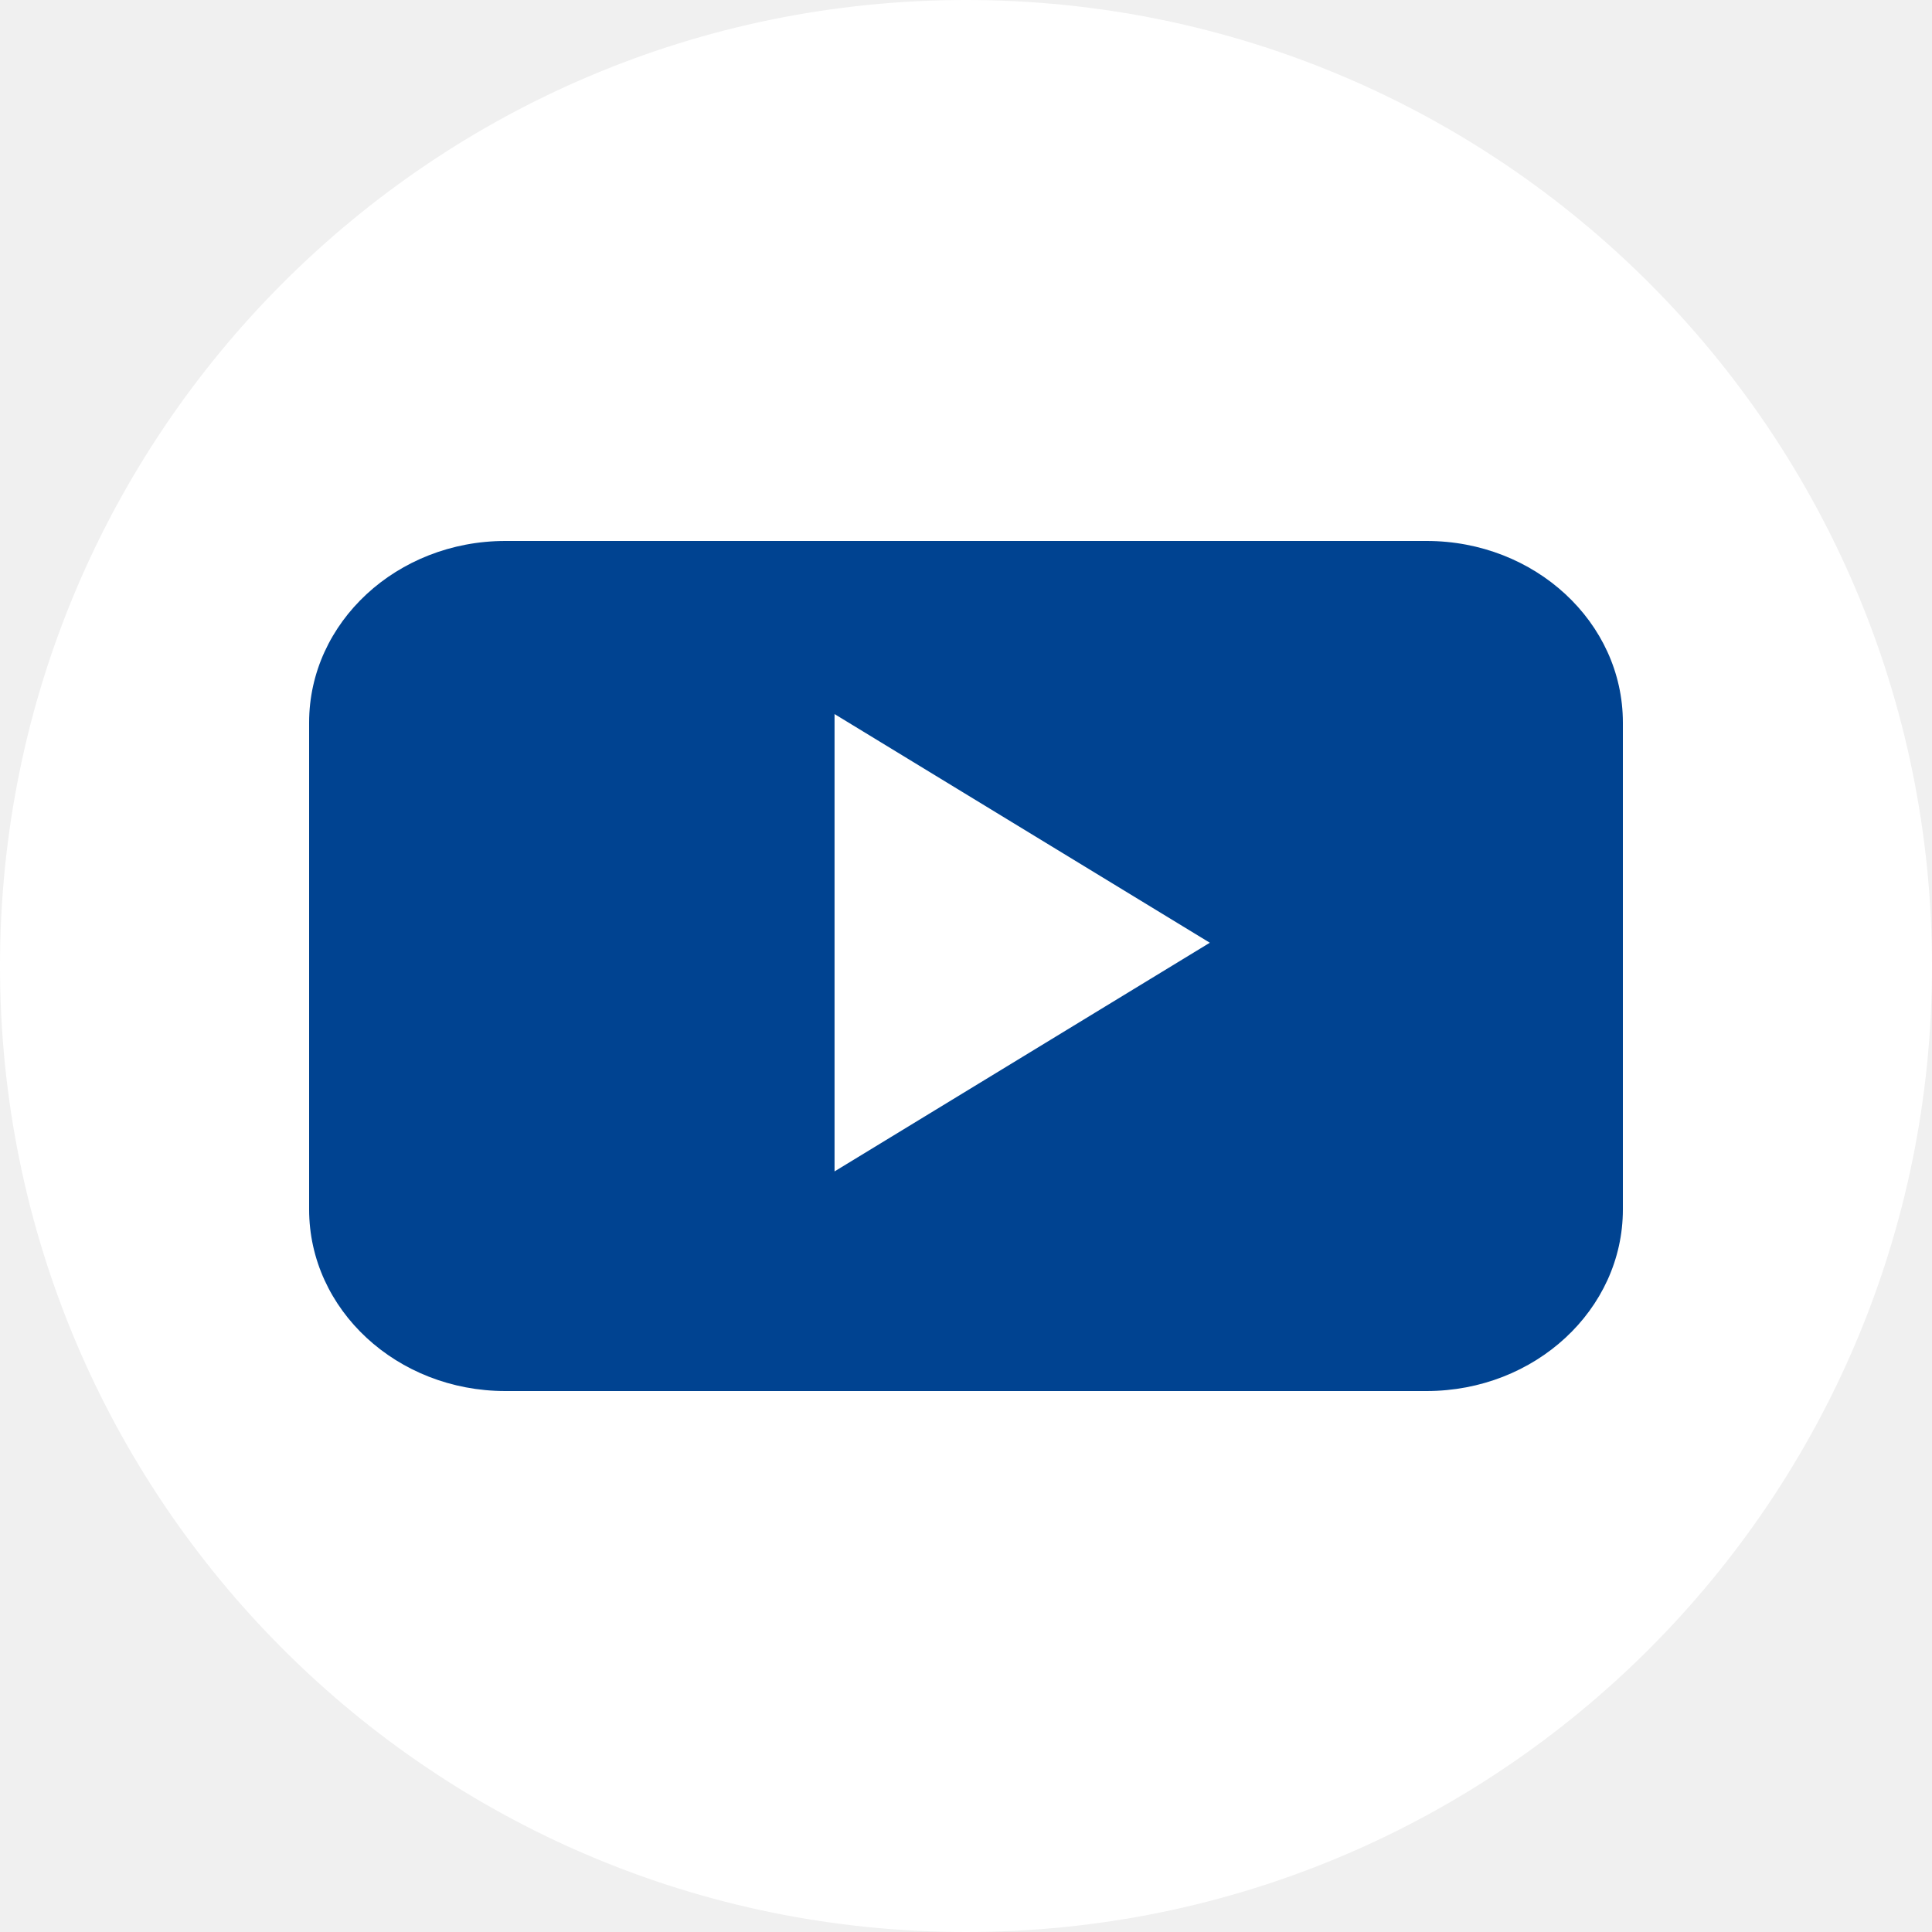
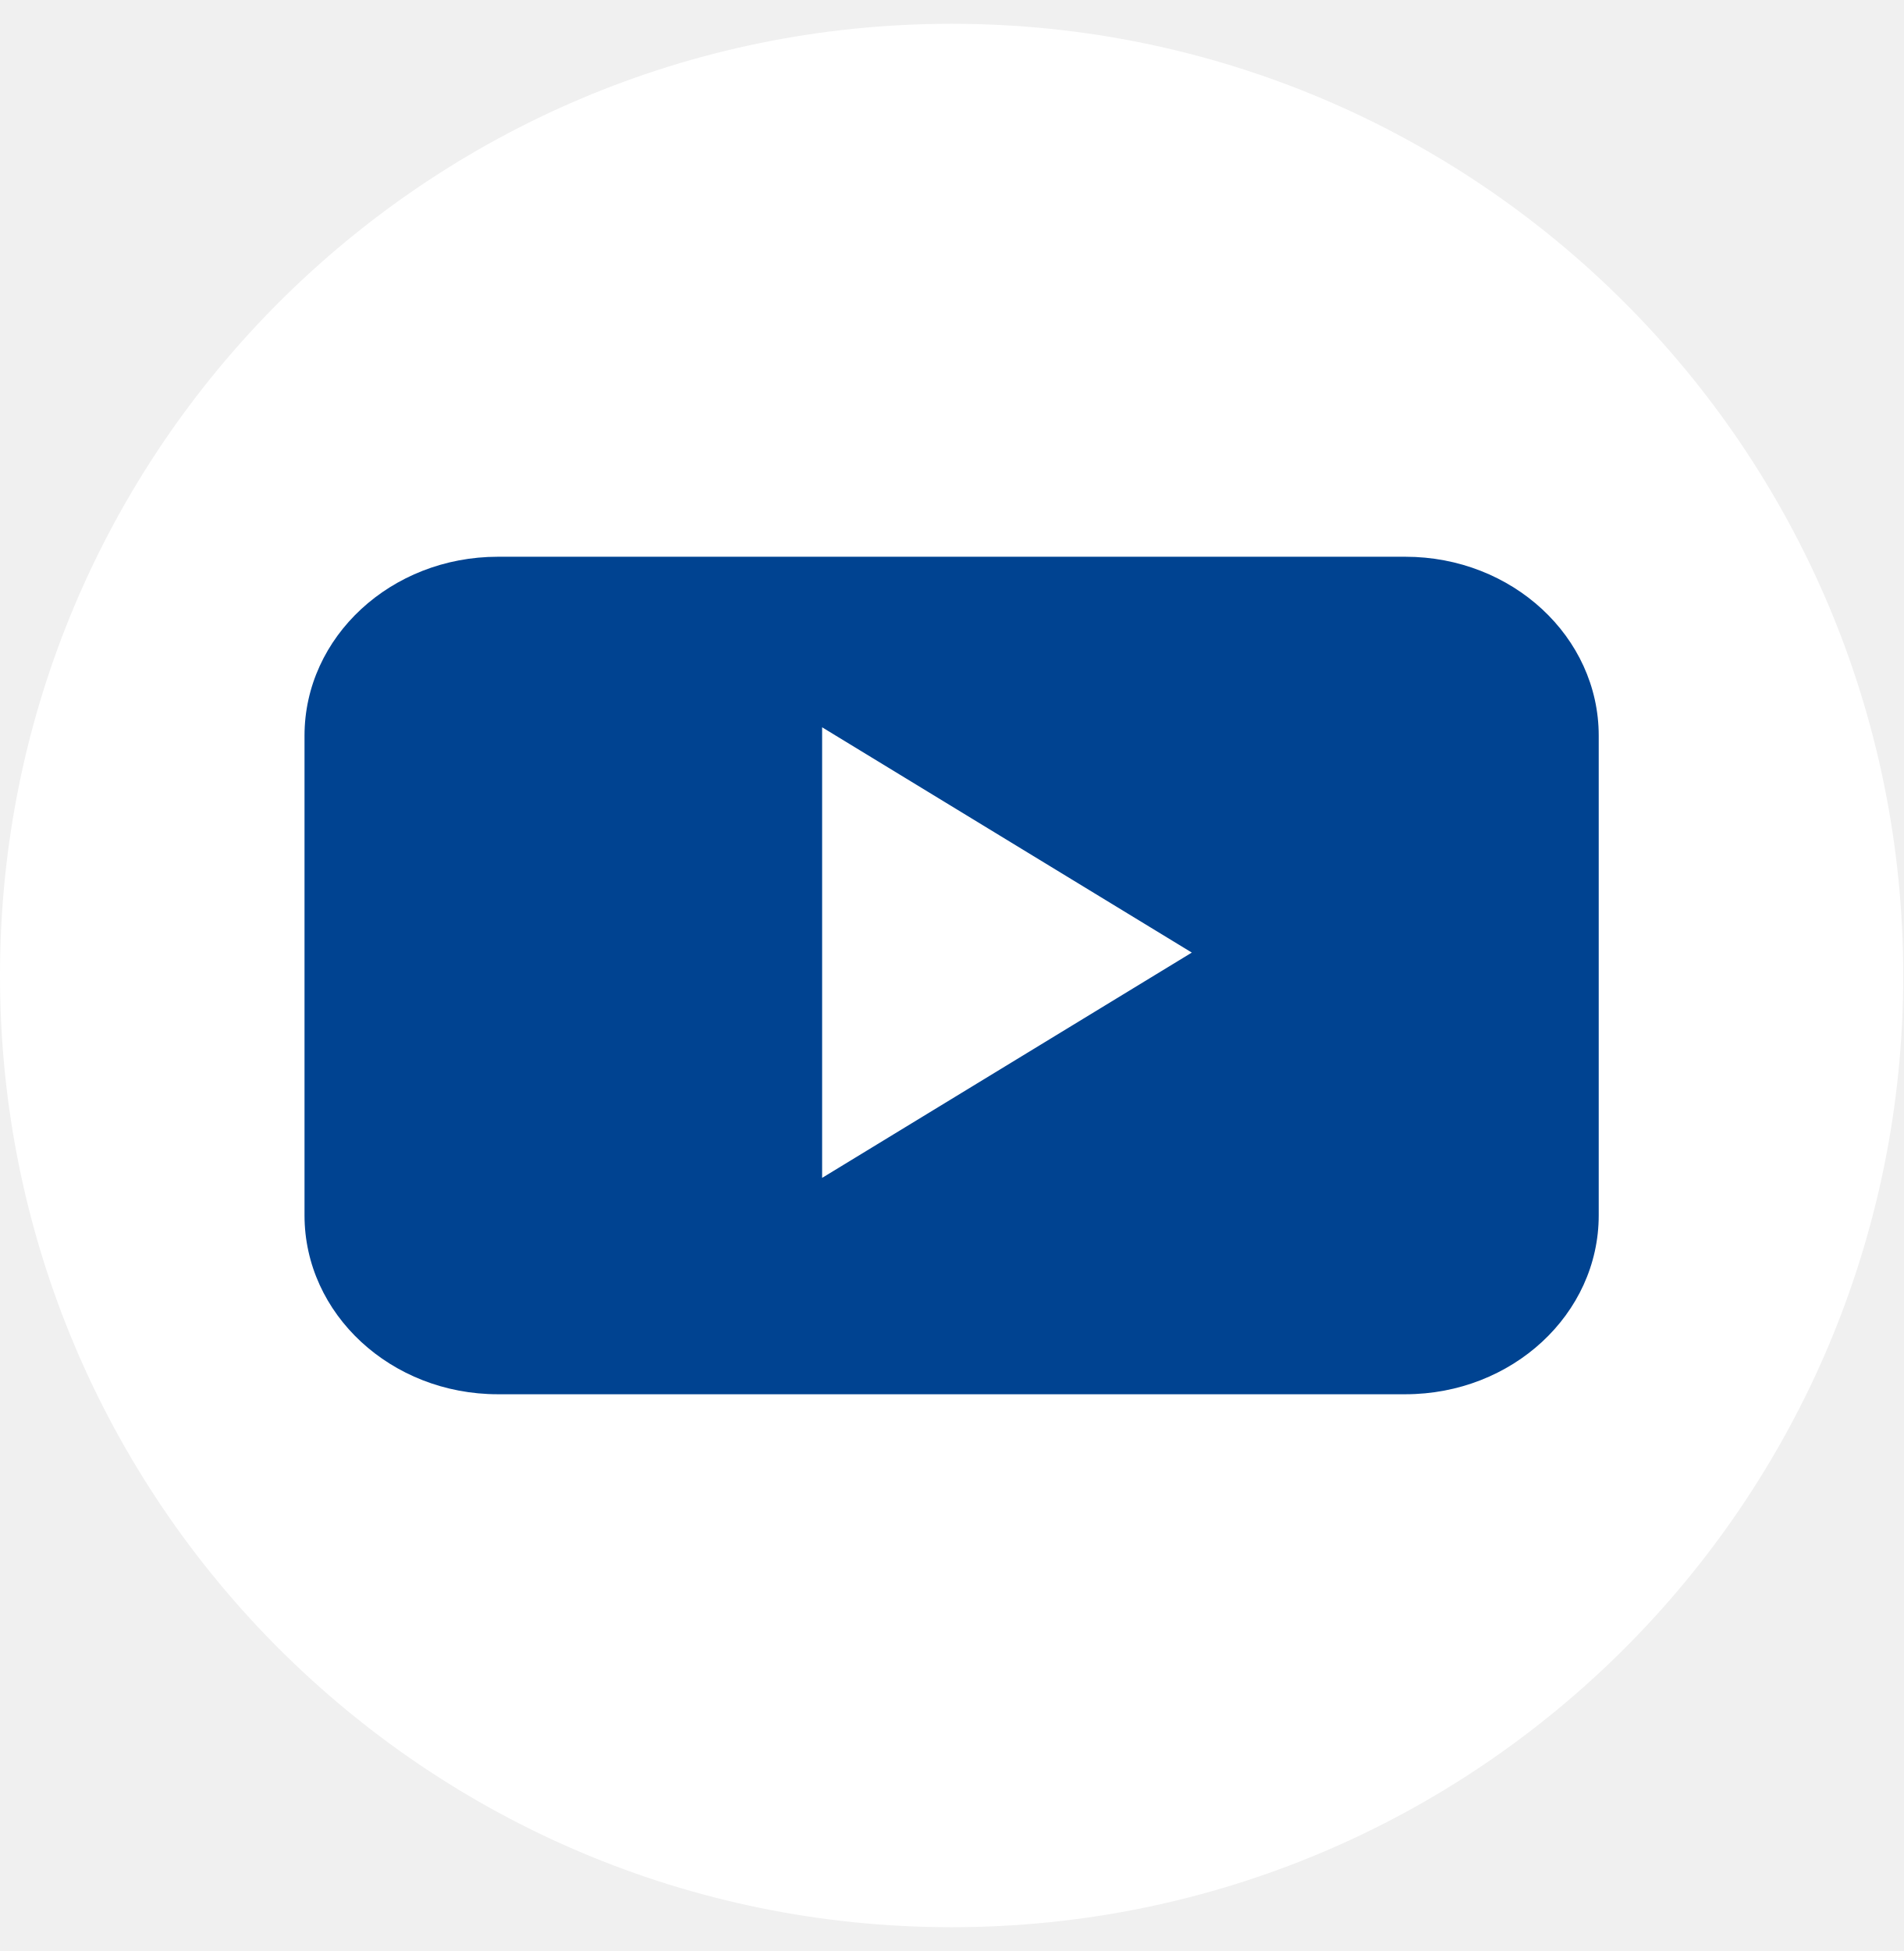
- <svg xmlns="http://www.w3.org/2000/svg" width="25" height="25" viewBox="0 0 25 25" fill="none">
+ <svg xmlns="http://www.w3.org/2000/svg" width="40" height="41" viewBox="0 0 25 25" fill="none">
  <path d="M12.5 25C19.404 25 25 19.404 25 12.5C25 5.596 19.404 0 12.5 0C5.596 0 0 5.596 0 12.5C0 19.404 5.596 25 12.5 25Z" fill="white" />
  <path d="M17 2.35C17 1.052 15.863 2.07346e-07 14.46 2.07346e-07H2.54C1.137 2.07346e-07 -5.60773e-08 1.052 -5.60773e-08 2.35V8.65C-5.60773e-08 9.948 1.137 11 2.54 11H14.459C15.863 11 17 9.948 17 8.65L17 2.35ZM6.799 8.158V2.24L11.655 5.199L6.799 8.158Z" transform="translate(4 7)" fill="#004391" />
</svg>
